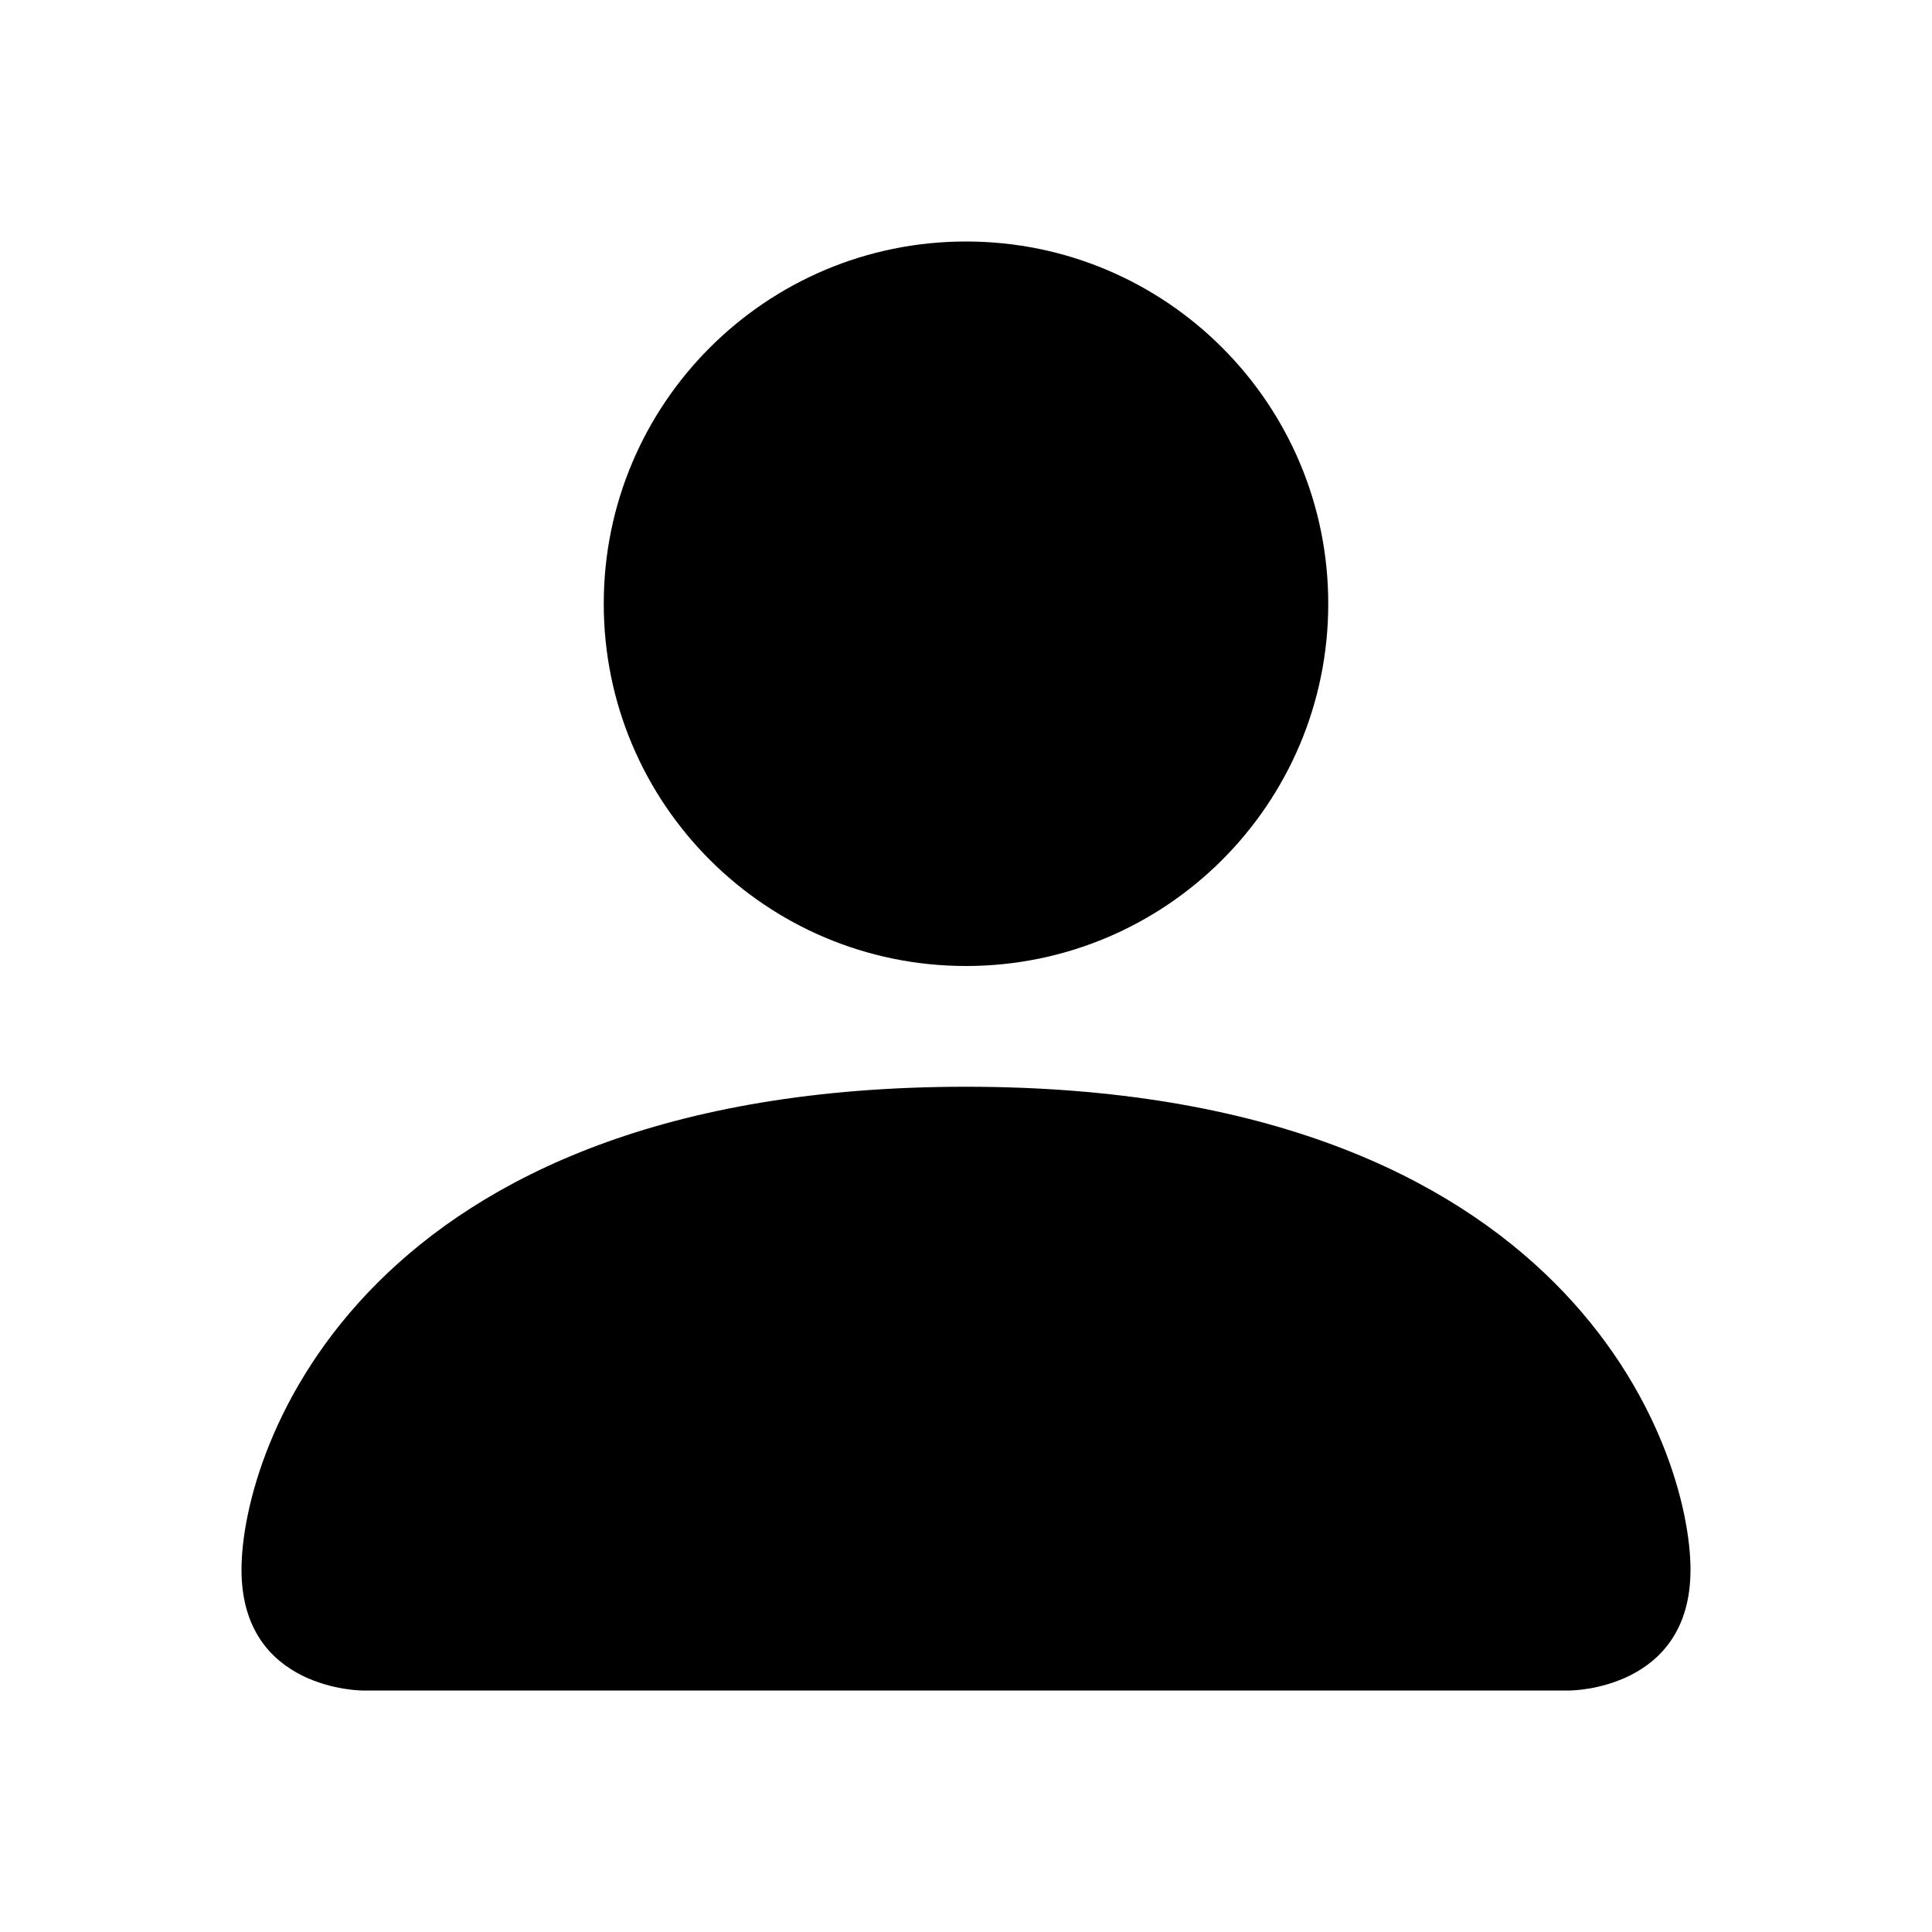
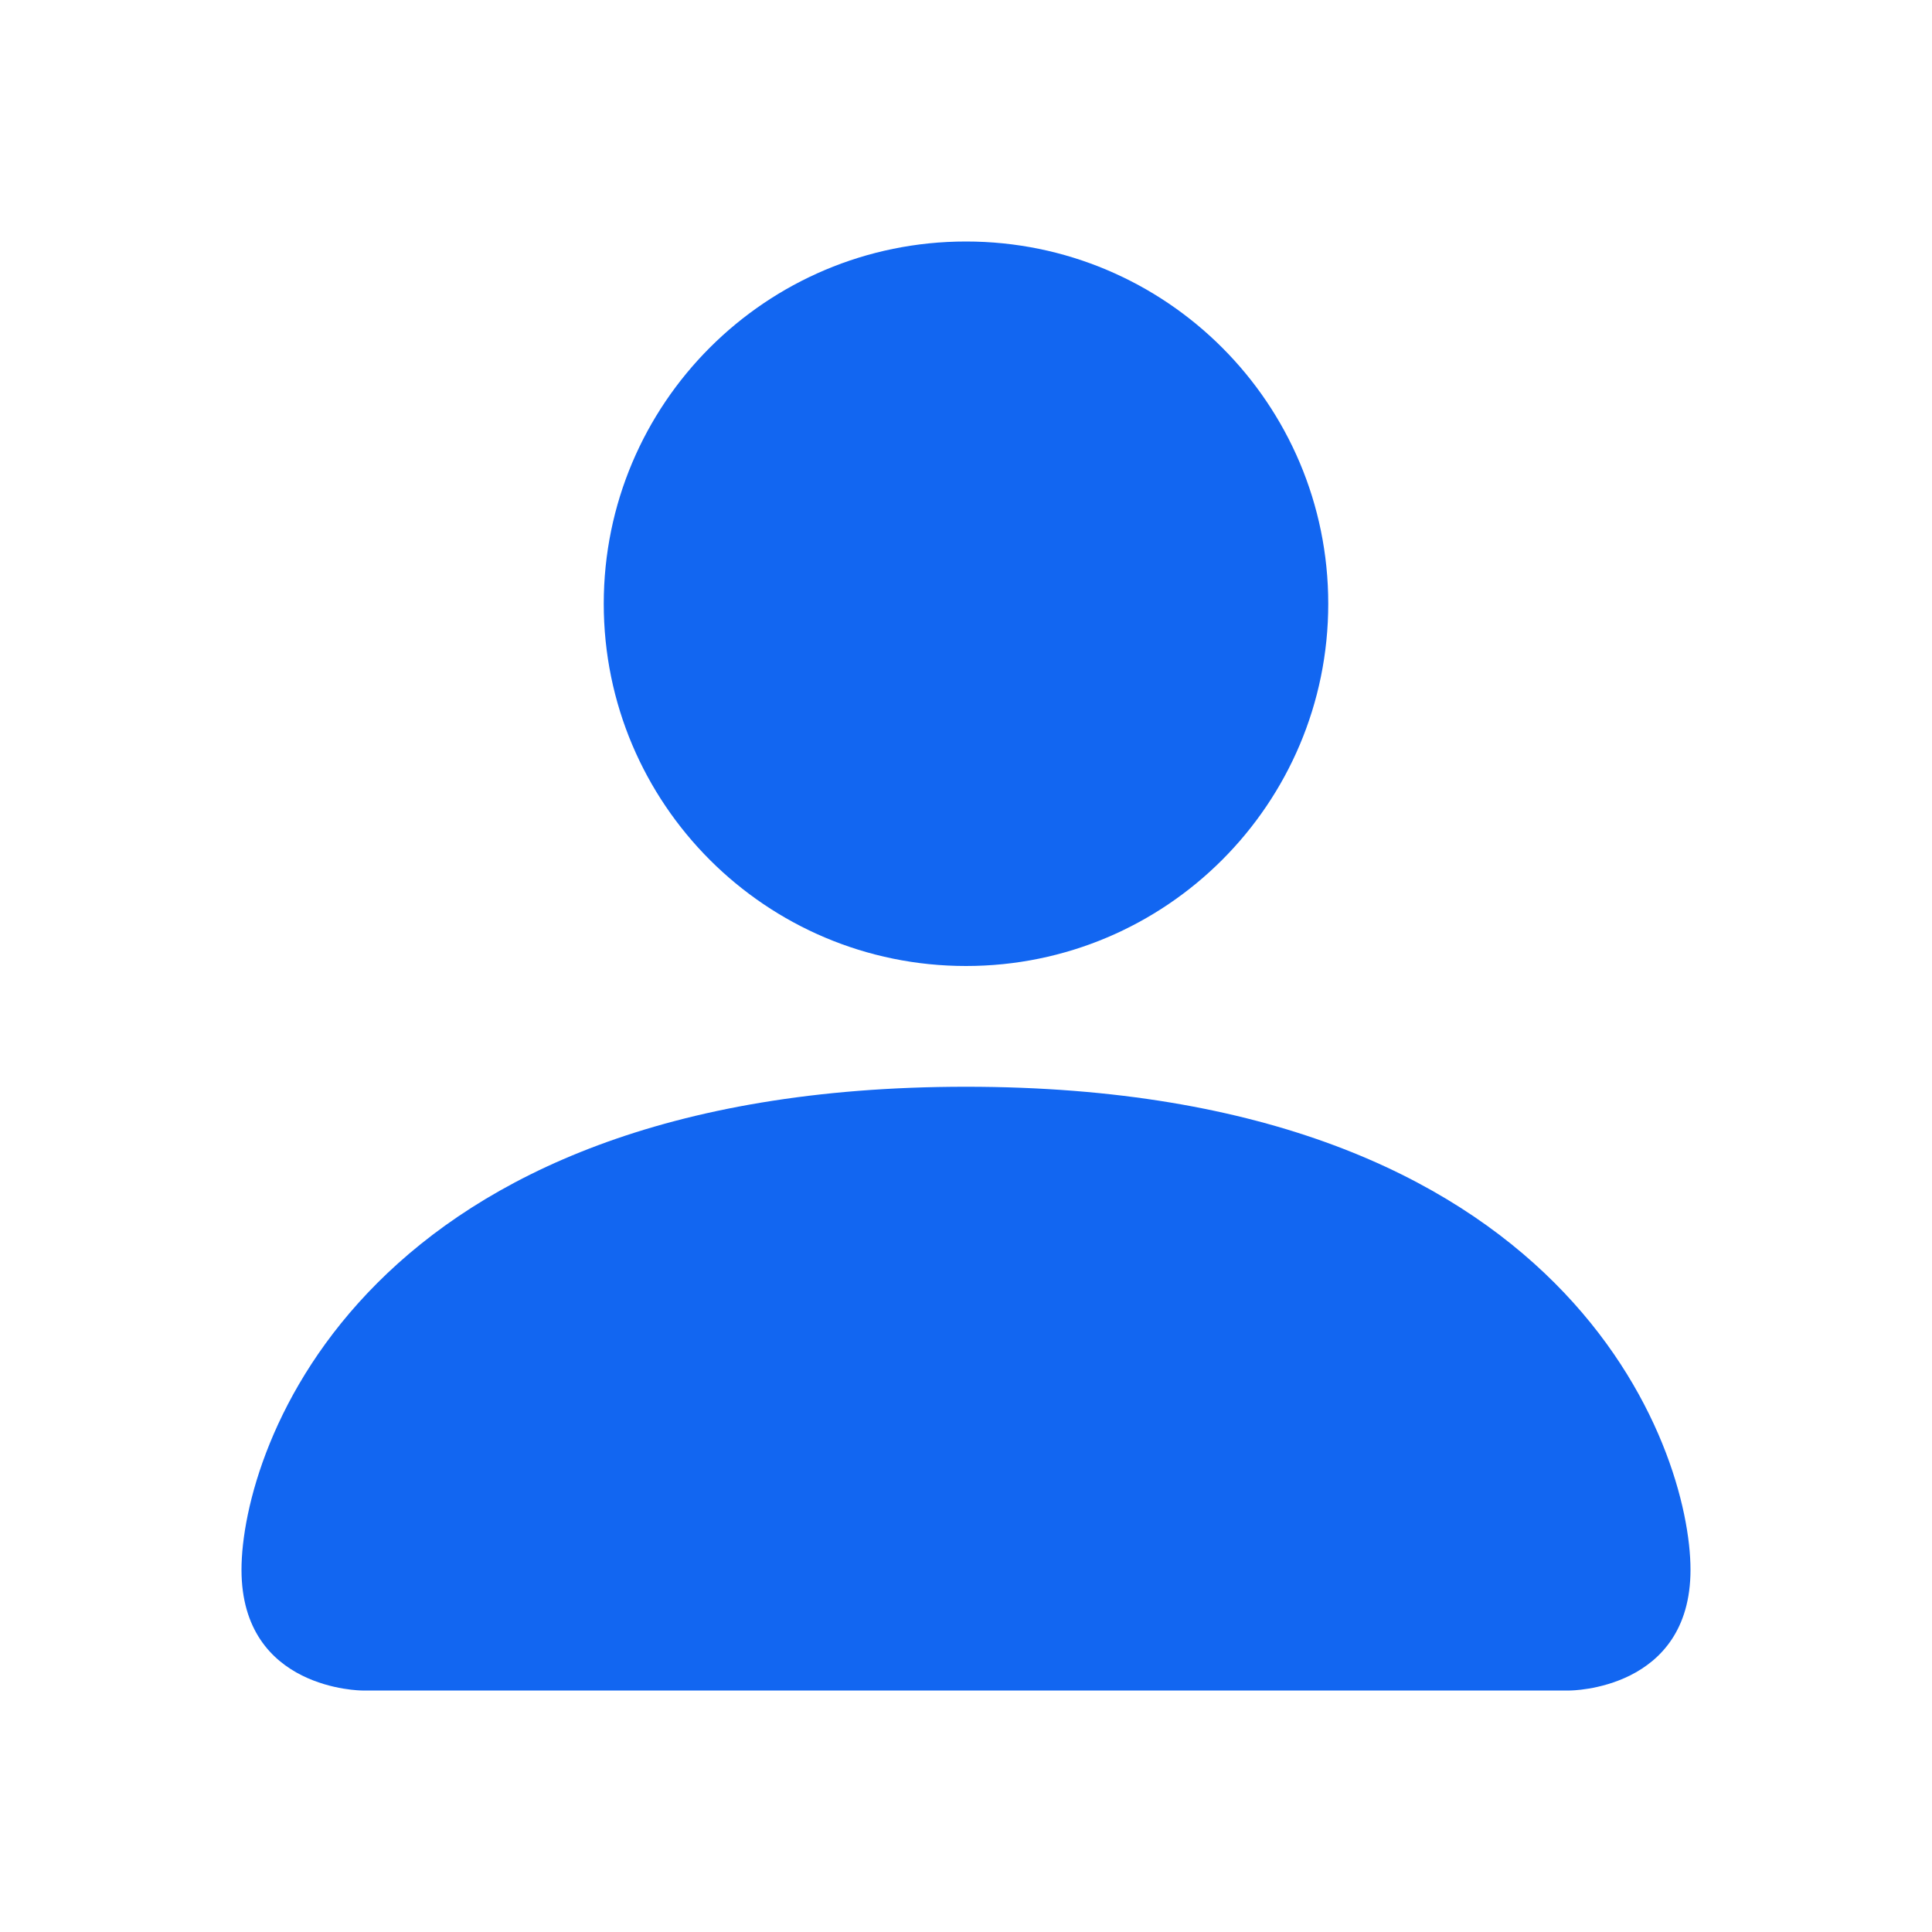
- <svg xmlns="http://www.w3.org/2000/svg" width="16" height="16" fill="currentColor" class="bi bi-person-fill" viewBox="0 0 16 16">
+ <svg xmlns="http://www.w3.org/2000/svg" width="16" height="16" fill="#1266F1" class="bi bi-person-fill" viewBox="0 0 16 16">
  <path d="M3 14s-1 0-1-1 1-4 6-4 6 3 6 4-1 1-1 1H3zm5-6a3 3 0 1 0 0-6 3 3 0 0 0 0 6z" />
</svg>
